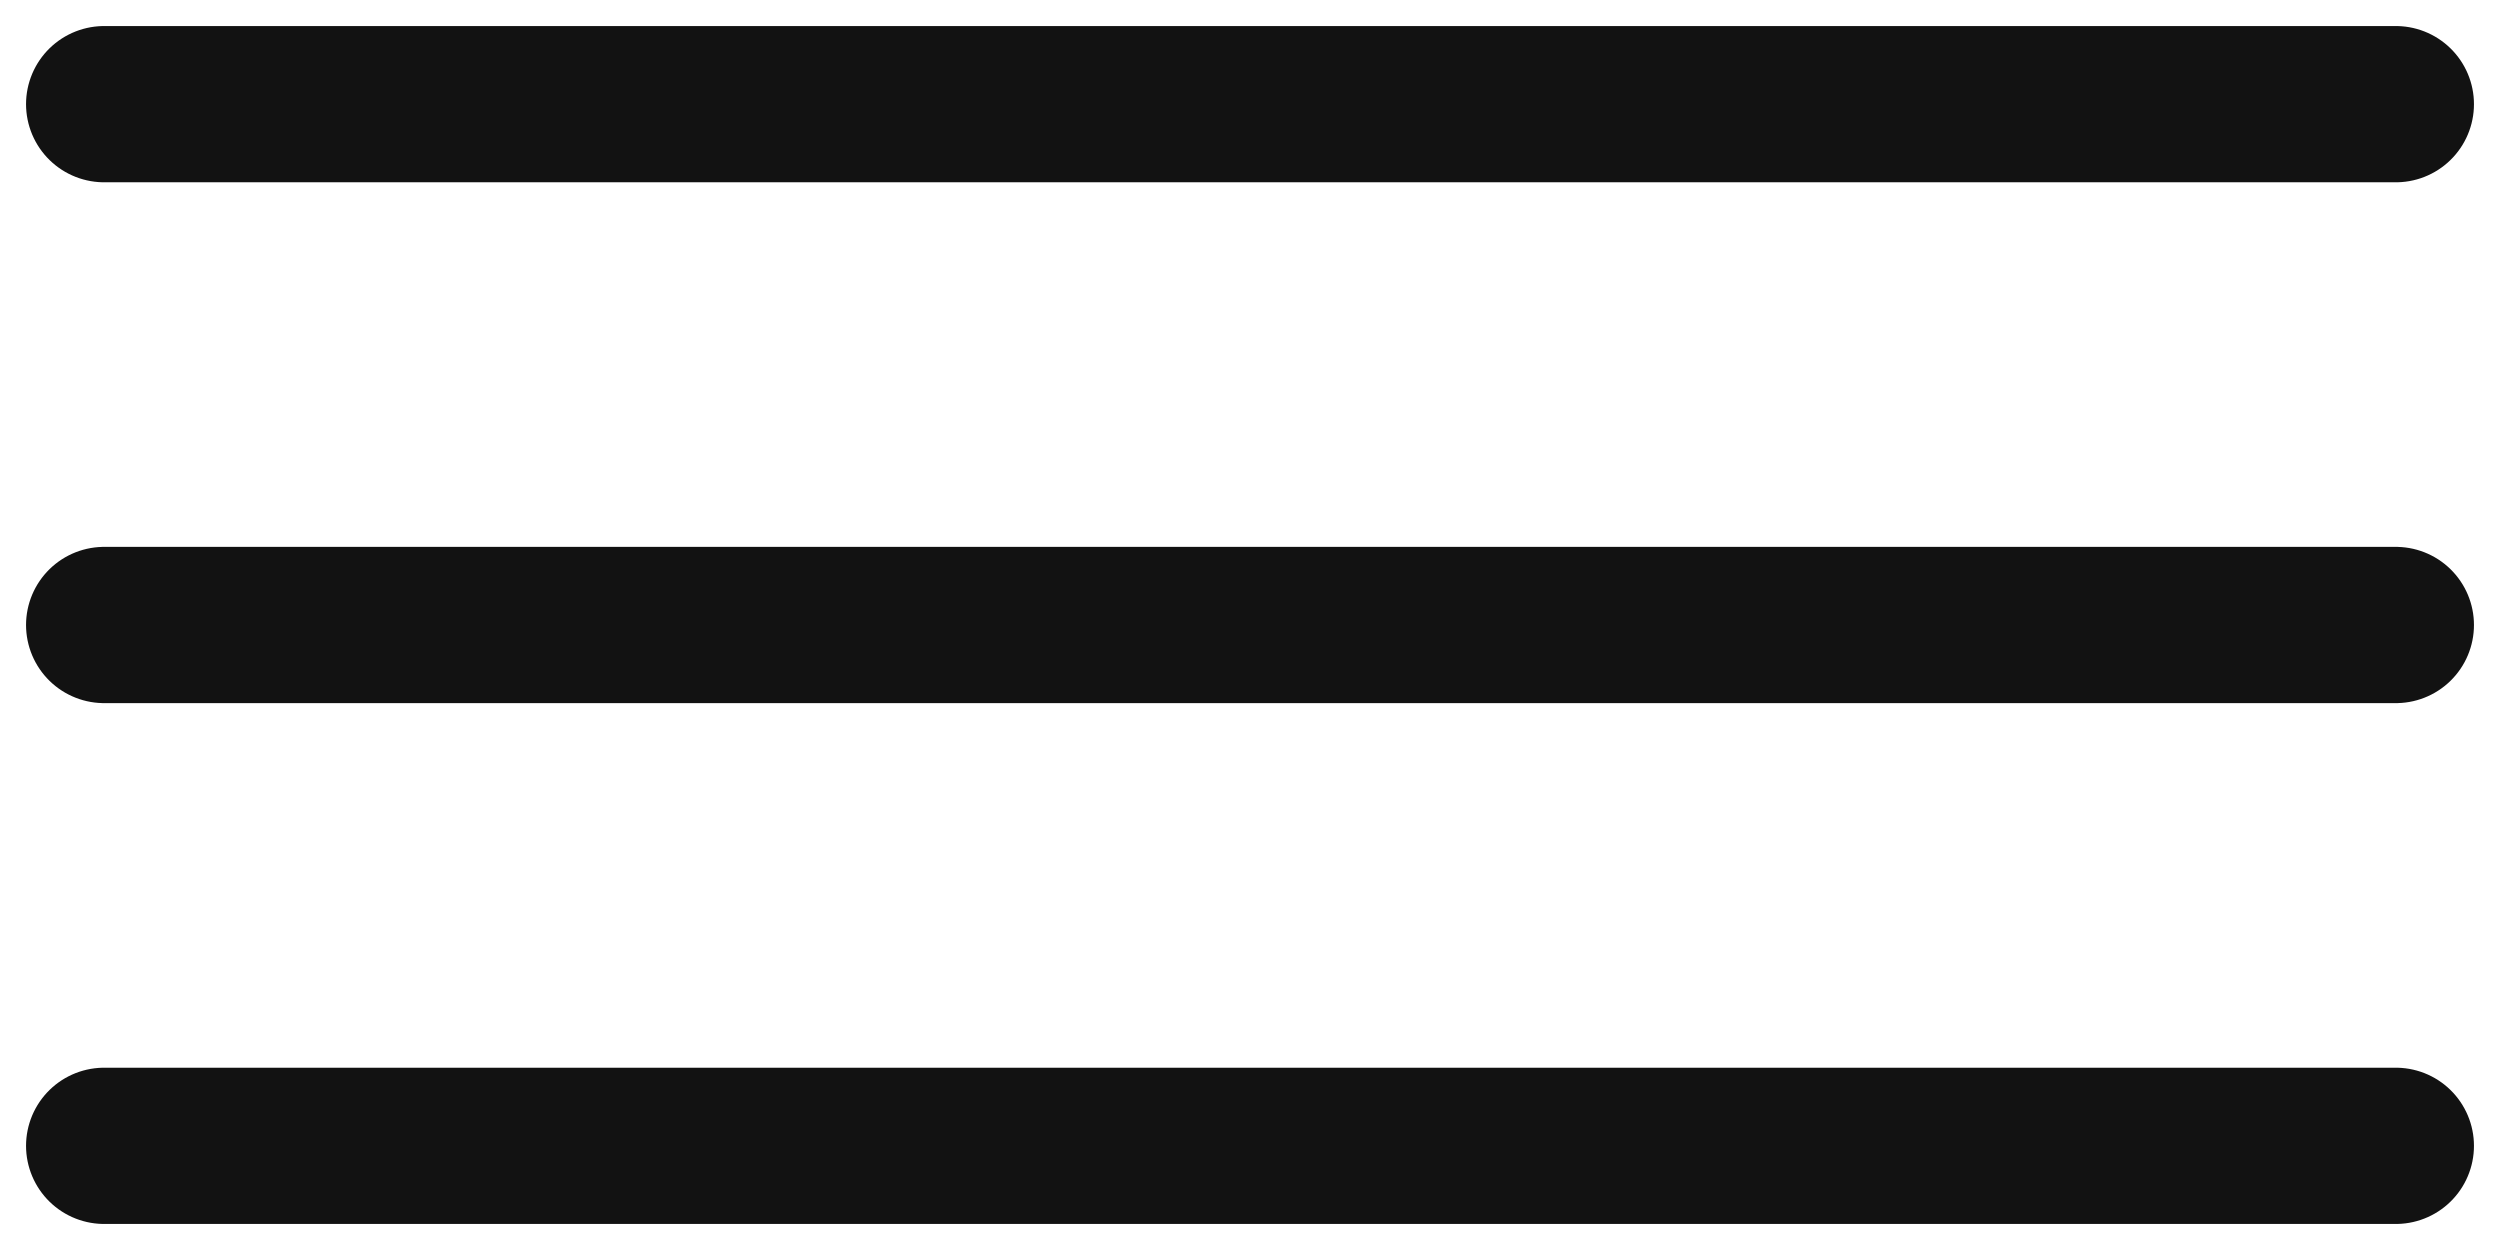
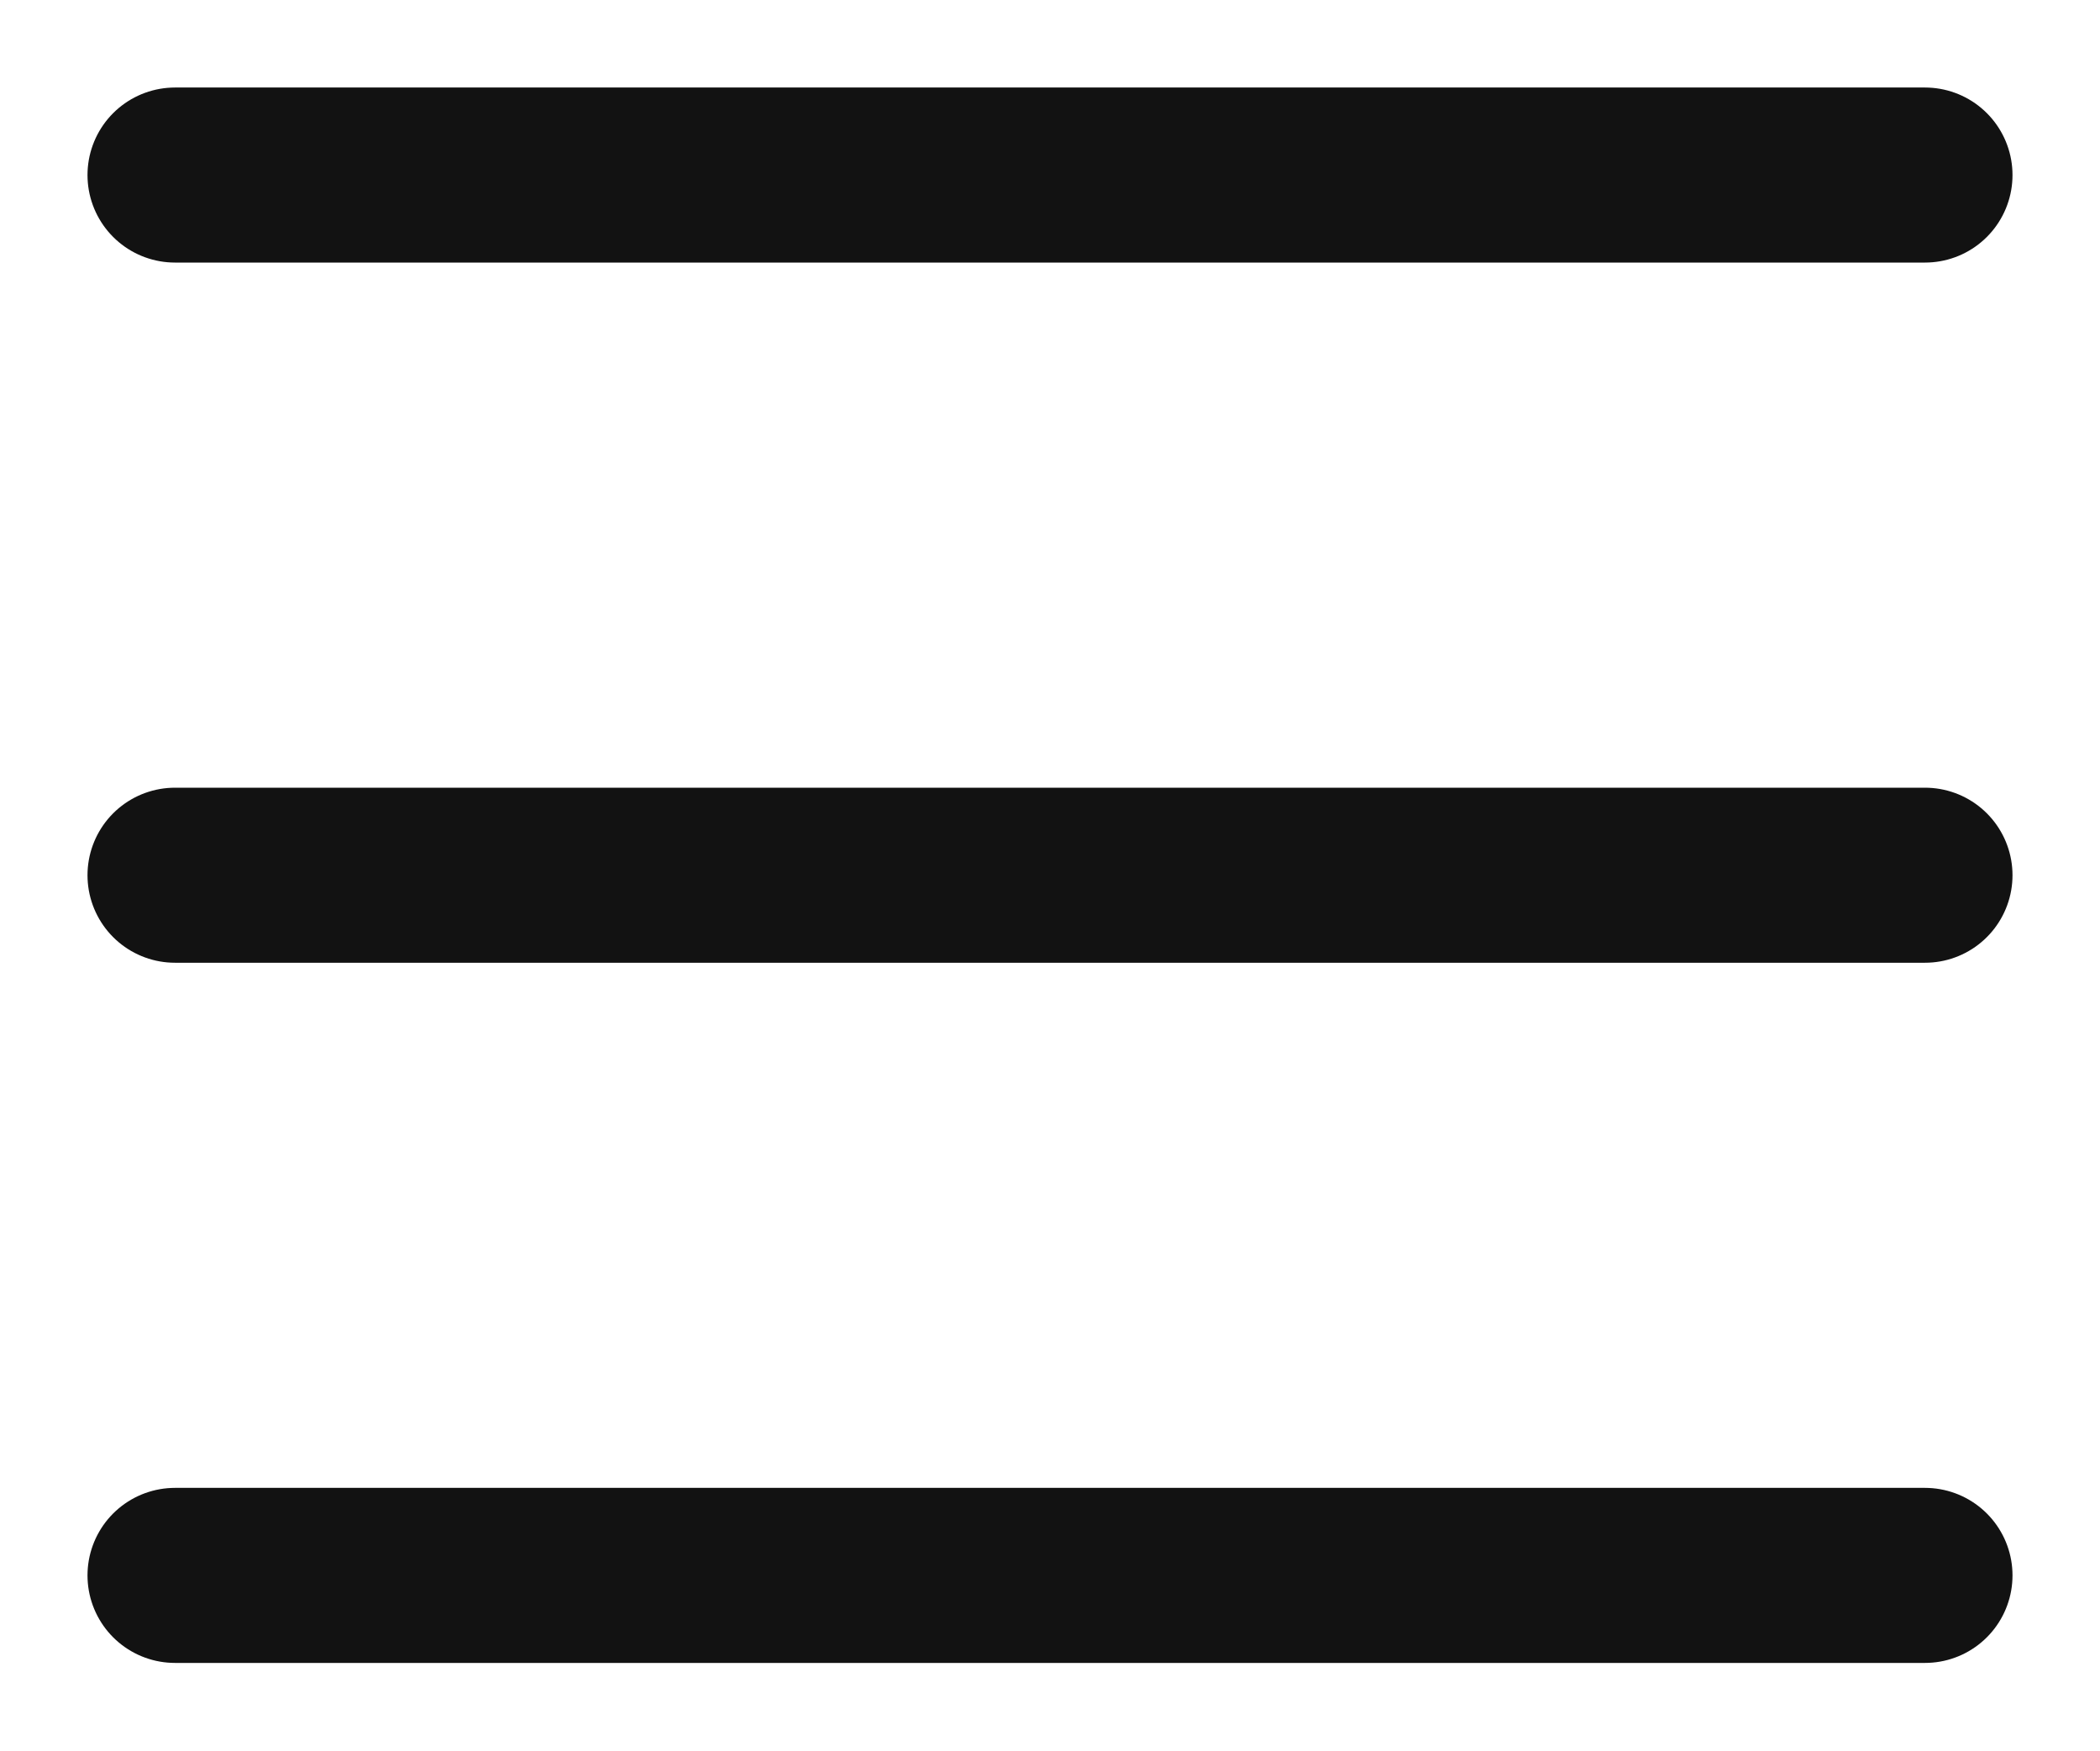
- <svg xmlns="http://www.w3.org/2000/svg" width="48" height="24" viewBox="0 0 48 24" fill="none">
-   <path d="M2 2H46" stroke="#121212" stroke-width="3" stroke-linecap="round" />
-   <path d="M2 12H46" stroke="#121212" stroke-width="3" stroke-linecap="round" />
-   <path d="M2 22H46" stroke="#121212" stroke-width="3" stroke-linecap="round" />
+ <svg xmlns="http://www.w3.org/2000/svg" width="24" height="20" viewBox="0 0 24 20" fill="none">
+   <path d="M2 2H22" stroke="#121212" stroke-width="2" stroke-linecap="round" />
+   <path d="M2 10H22" stroke="#121212" stroke-width="2" stroke-linecap="round" />
+   <path d="M2 18H22" stroke="#121212" stroke-width="2" stroke-linecap="round" />
</svg>
